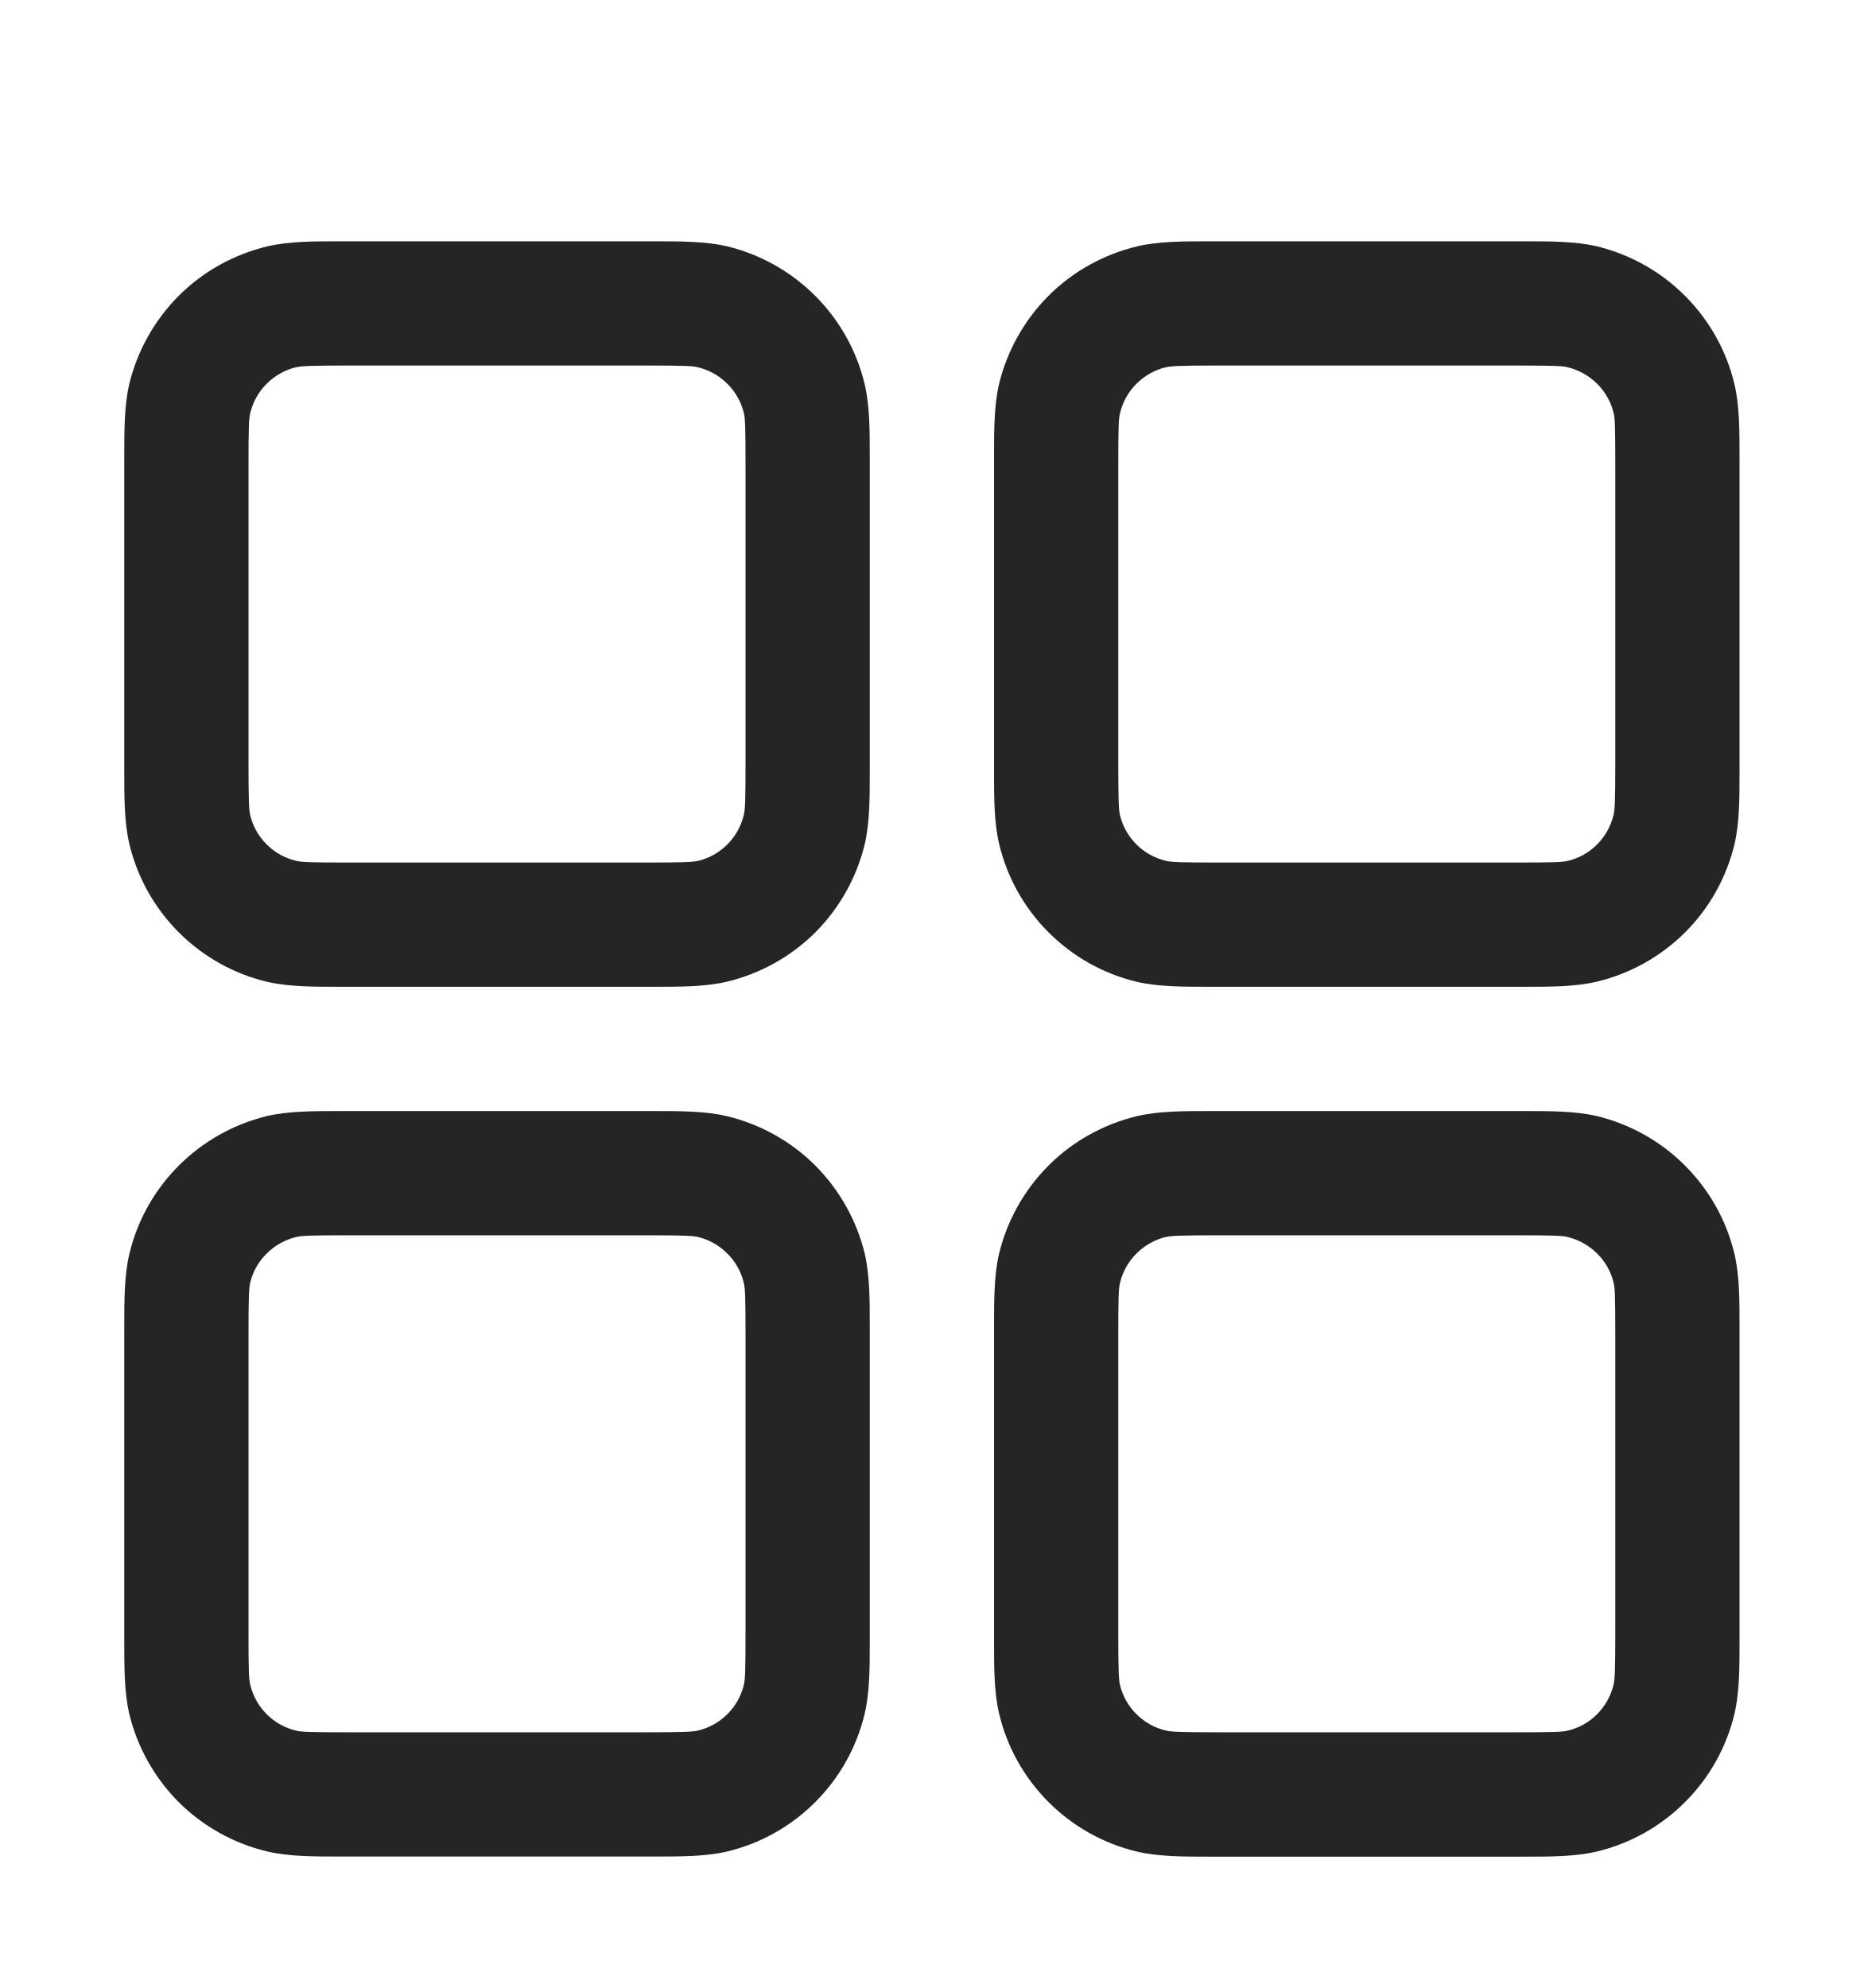
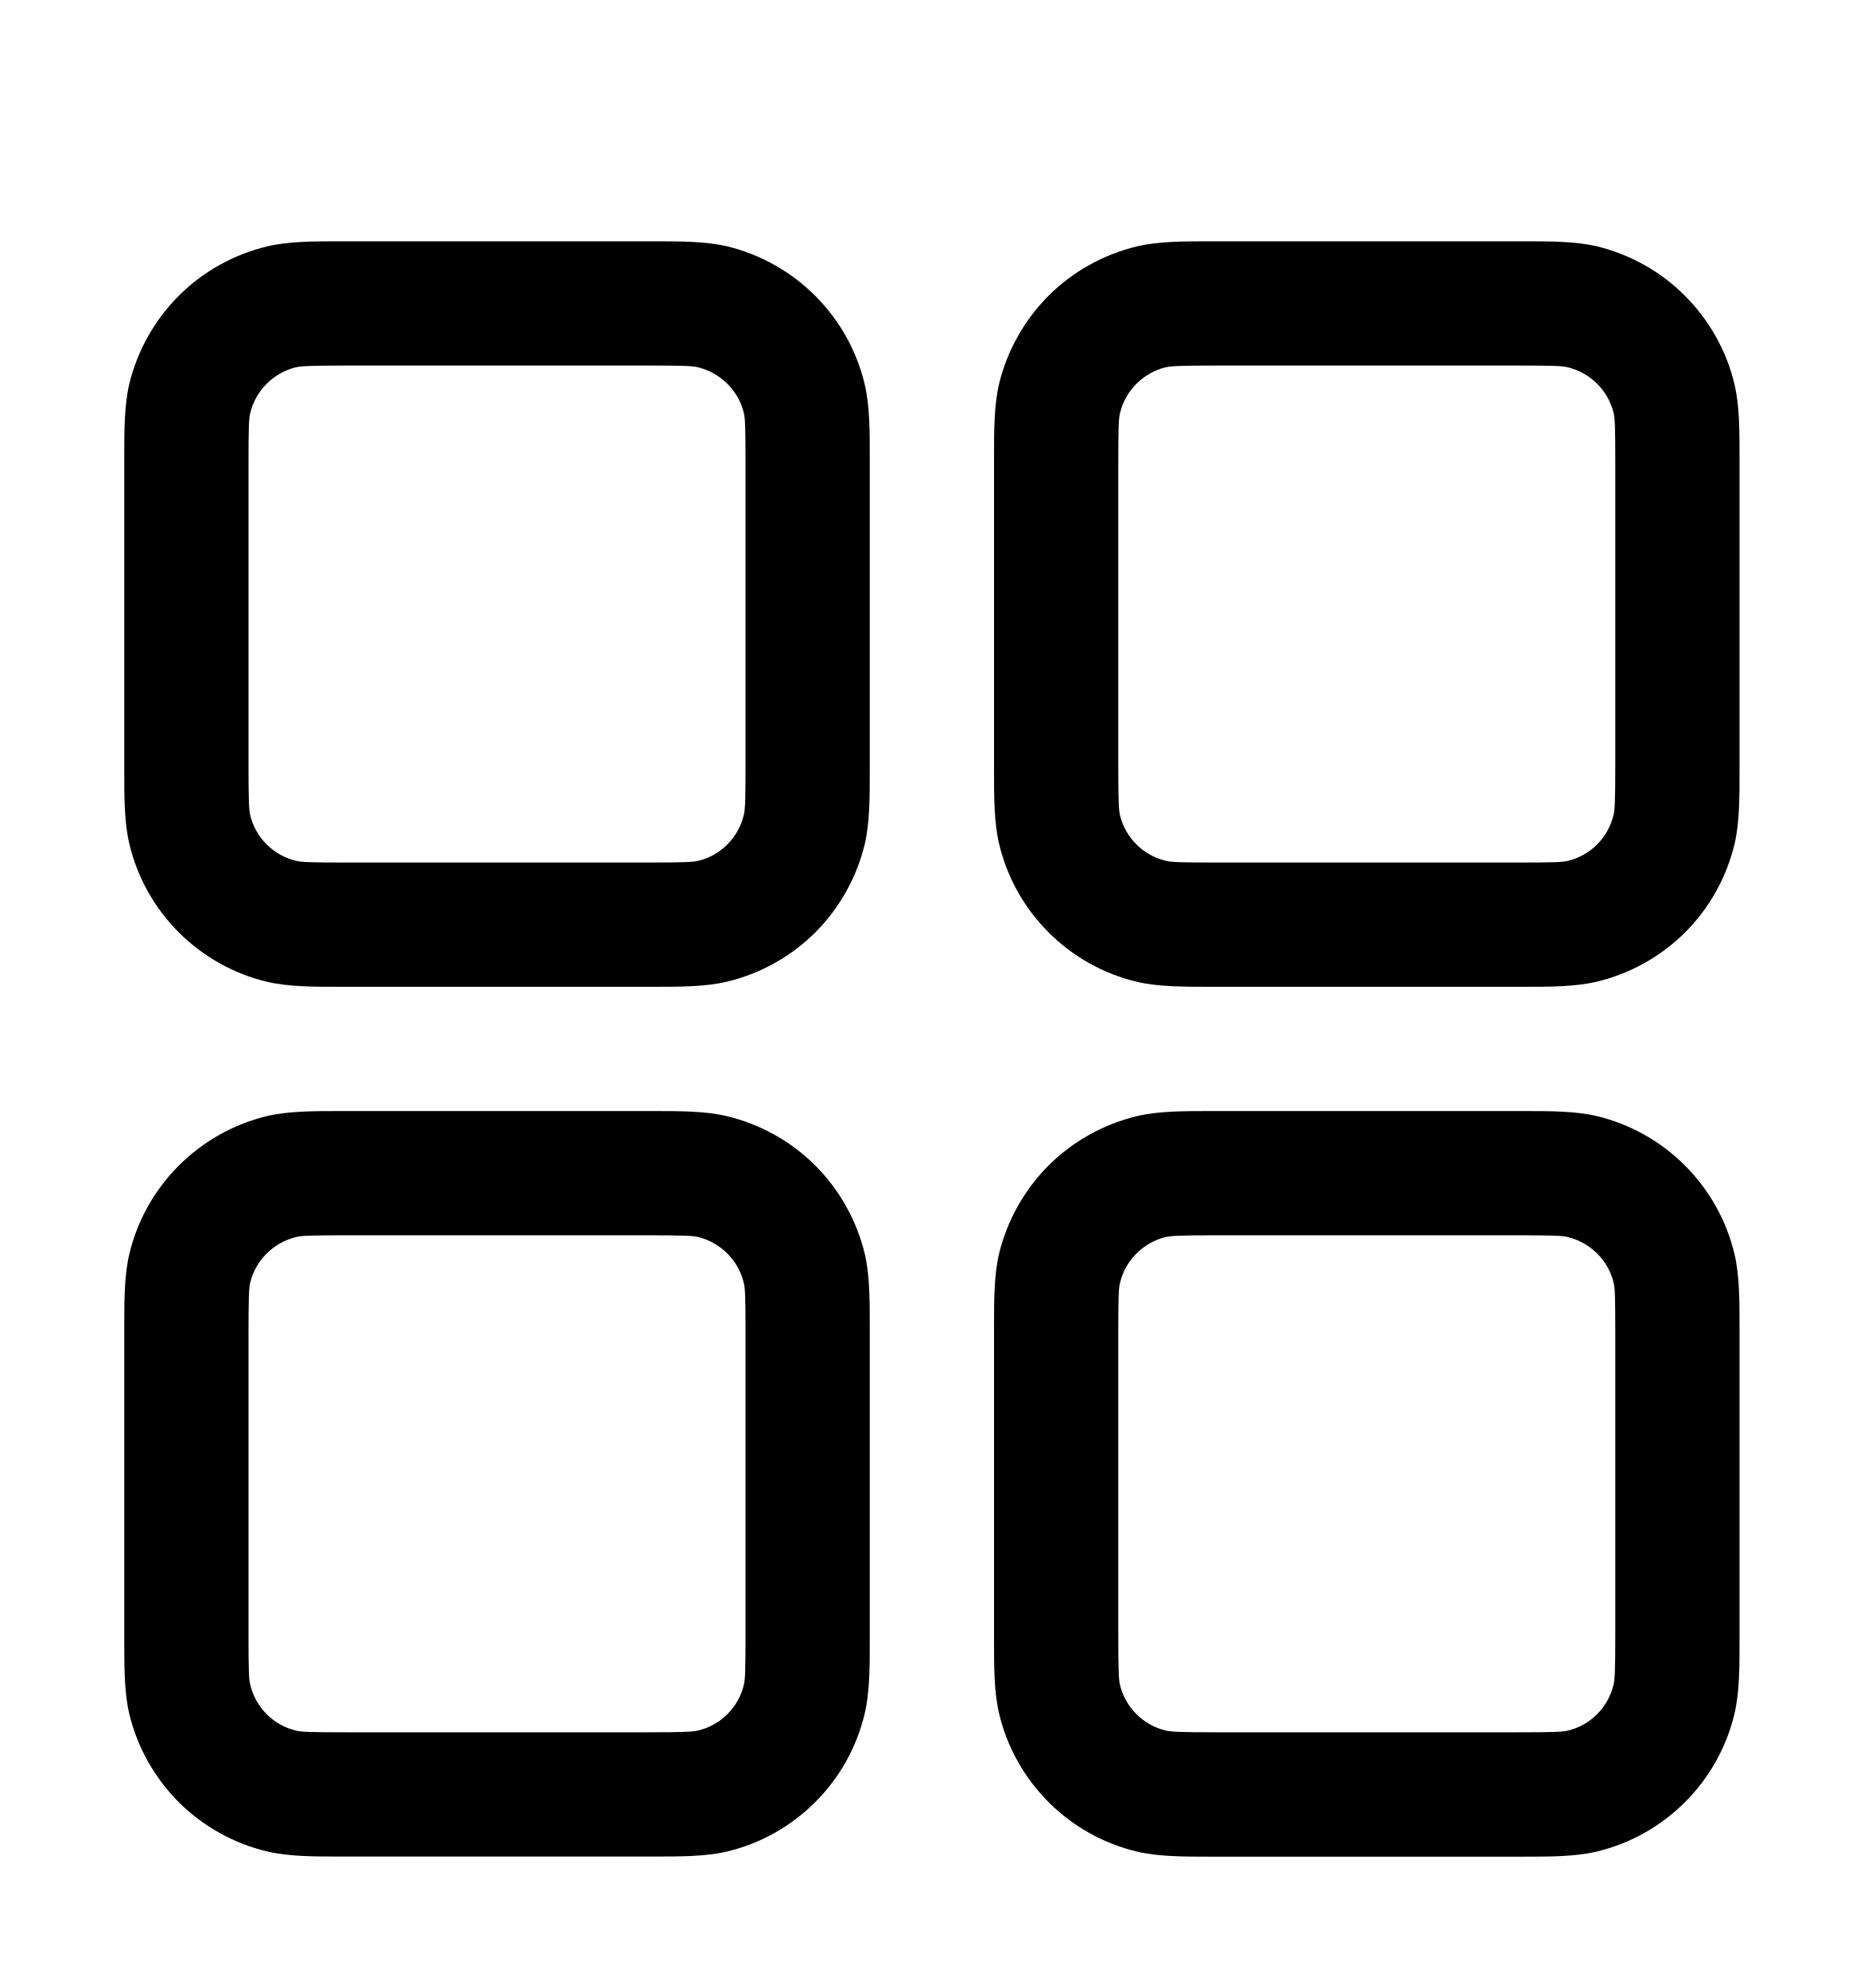
<svg xmlns="http://www.w3.org/2000/svg" width="15" height="16" viewBox="0 0 15 16" fill="none">
-   <path fill-rule="evenodd" clip-rule="evenodd" d="M2.8 1.942H2.75C2.521 1.942 2.324 1.942 2.15 1.983C1.881 2.048 1.634 2.185 1.438 2.381C1.243 2.577 1.105 2.823 1.04 3.092C1 3.266 1 3.462 1 3.692V6.192C1 6.421 1 6.618 1.041 6.792C1.105 7.062 1.243 7.308 1.439 7.504C1.635 7.7 1.881 7.838 2.15 7.902C2.324 7.942 2.52 7.942 2.75 7.942H5.25C5.479 7.942 5.676 7.942 5.85 7.901C6.119 7.837 6.366 7.699 6.562 7.504C6.757 7.308 6.895 7.062 6.96 6.792C7 6.618 7 6.422 7 6.192V3.692C7 3.463 7 3.266 6.959 3.092C6.895 2.823 6.757 2.577 6.561 2.381C6.365 2.185 6.119 2.047 5.85 1.982C5.676 1.942 5.48 1.942 5.25 1.942H2.8ZM2.383 2.956C2.426 2.946 2.493 2.942 2.8 2.942H5.2C5.508 2.942 5.574 2.945 5.617 2.956C5.707 2.978 5.789 3.024 5.854 3.089C5.92 3.154 5.966 3.237 5.987 3.326C5.997 3.368 6 3.434 6 3.742V6.142C6 6.45 5.997 6.516 5.986 6.559C5.965 6.649 5.919 6.731 5.853 6.797C5.788 6.862 5.706 6.908 5.616 6.929C5.575 6.938 5.509 6.942 5.2 6.942H2.8C2.492 6.942 2.426 6.939 2.383 6.928C2.293 6.907 2.211 6.861 2.146 6.796C2.08 6.73 2.034 6.648 2.013 6.558C2.004 6.517 2 6.451 2 6.142V3.742C2 3.434 2.003 3.368 2.014 3.325C2.035 3.236 2.081 3.153 2.147 3.088C2.212 3.023 2.294 2.977 2.384 2.955L2.383 2.956ZM9.8 1.942H9.75C9.521 1.942 9.324 1.942 9.15 1.983C8.881 2.048 8.634 2.185 8.438 2.381C8.243 2.577 8.105 2.823 8.04 3.092C8 3.266 8 3.462 8 3.692V6.192C8 6.421 8 6.618 8.041 6.792C8.105 7.062 8.243 7.308 8.439 7.504C8.635 7.7 8.881 7.838 9.15 7.902C9.324 7.942 9.52 7.942 9.75 7.942H12.25C12.479 7.942 12.676 7.942 12.85 7.901C13.119 7.837 13.366 7.699 13.562 7.504C13.758 7.308 13.895 7.062 13.96 6.792C14 6.618 14 6.422 14 6.192V3.692C14 3.463 14 3.266 13.959 3.092C13.895 2.823 13.757 2.577 13.561 2.381C13.366 2.185 13.119 2.047 12.85 1.982C12.676 1.942 12.48 1.942 12.25 1.942H9.8ZM9.383 2.956C9.426 2.946 9.493 2.942 9.8 2.942H12.2C12.508 2.942 12.574 2.945 12.617 2.956C12.707 2.978 12.789 3.024 12.854 3.089C12.92 3.154 12.966 3.237 12.987 3.326C12.997 3.368 13 3.434 13 3.742V6.142C13 6.45 12.996 6.516 12.986 6.559C12.964 6.649 12.919 6.731 12.853 6.797C12.788 6.862 12.706 6.908 12.616 6.929C12.574 6.939 12.508 6.942 12.2 6.942H9.8C9.492 6.942 9.426 6.939 9.383 6.928C9.293 6.907 9.211 6.861 9.146 6.796C9.08 6.73 9.034 6.648 9.013 6.558C9.004 6.517 9 6.451 9 6.142V3.742C9 3.434 9.003 3.368 9.014 3.325C9.035 3.236 9.081 3.153 9.147 3.088C9.212 3.023 9.294 2.977 9.384 2.955L9.383 2.956ZM2.75 8.942H5.25C5.479 8.942 5.676 8.942 5.85 8.983C6.119 9.048 6.366 9.185 6.562 9.381C6.757 9.577 6.895 9.823 6.96 10.092C7 10.266 7 10.462 7 10.692V13.192C7 13.421 7 13.618 6.959 13.792C6.895 14.062 6.757 14.308 6.561 14.504C6.365 14.7 6.119 14.838 5.85 14.902C5.676 14.942 5.48 14.942 5.25 14.942H2.75C2.521 14.942 2.324 14.942 2.15 14.901C1.881 14.837 1.634 14.699 1.438 14.504C1.243 14.308 1.105 14.062 1.04 13.792C1 13.618 1 13.422 1 13.192V10.692C1 10.463 1 10.266 1.041 10.092C1.105 9.823 1.243 9.577 1.439 9.381C1.635 9.185 1.881 9.047 2.15 8.982C2.324 8.942 2.52 8.942 2.75 8.942ZM2.8 9.942C2.492 9.942 2.426 9.945 2.383 9.956C2.293 9.978 2.211 10.024 2.146 10.089C2.08 10.154 2.034 10.236 2.013 10.326C2.004 10.367 2 10.433 2 10.742V13.142C2 13.45 2.003 13.516 2.014 13.559C2.035 13.649 2.081 13.731 2.147 13.797C2.212 13.862 2.294 13.908 2.384 13.929C2.426 13.939 2.492 13.942 2.8 13.942H5.2C5.508 13.942 5.574 13.938 5.617 13.928C5.707 13.907 5.789 13.861 5.854 13.796C5.92 13.73 5.966 13.648 5.987 13.558C5.997 13.516 6 13.45 6 13.142V10.742C6 10.434 5.997 10.368 5.986 10.325C5.965 10.236 5.919 10.153 5.853 10.088C5.788 10.023 5.706 9.977 5.616 9.955C5.575 9.946 5.509 9.942 5.2 9.942H2.8ZM9.8 8.942H9.75C9.521 8.942 9.324 8.942 9.15 8.983C8.881 9.048 8.634 9.185 8.438 9.381C8.243 9.577 8.105 9.823 8.04 10.092C8 10.266 8 10.462 8 10.692V13.192C8 13.421 8 13.618 8.041 13.792C8.105 14.062 8.243 14.308 8.439 14.504C8.635 14.7 8.881 14.838 9.15 14.902C9.324 14.943 9.521 14.943 9.75 14.943H12.25C12.479 14.943 12.676 14.943 12.85 14.902C13.119 14.838 13.365 14.7 13.561 14.504C13.757 14.309 13.895 14.062 13.959 13.793C14 13.619 14 13.422 14 13.193V10.692C14 10.463 14 10.266 13.959 10.092C13.895 9.823 13.757 9.577 13.561 9.381C13.366 9.185 13.119 9.047 12.85 8.982C12.676 8.942 12.48 8.942 12.25 8.942H9.8ZM9.383 9.956C9.426 9.946 9.493 9.942 9.8 9.942H12.2C12.508 9.942 12.574 9.945 12.617 9.956C12.707 9.978 12.789 10.024 12.854 10.089C12.92 10.154 12.966 10.236 12.987 10.326C12.997 10.368 13 10.434 13 10.742V13.142C13 13.45 12.996 13.516 12.986 13.559C12.964 13.649 12.919 13.731 12.853 13.797C12.788 13.862 12.706 13.908 12.616 13.929C12.574 13.939 12.508 13.942 12.2 13.942H9.8C9.492 13.942 9.426 13.938 9.383 13.928C9.293 13.907 9.211 13.861 9.146 13.796C9.08 13.73 9.034 13.648 9.013 13.558C9.004 13.517 9 13.451 9 13.142V10.742C9 10.434 9.003 10.368 9.014 10.325C9.035 10.236 9.081 10.153 9.147 10.088C9.212 10.023 9.294 9.977 9.384 9.955L9.383 9.956Z" fill="#252525" />
+   <path fill-rule="evenodd" clip-rule="evenodd" d="M2.8 1.942H2.75C2.521 1.942 2.324 1.942 2.15 1.983C1.881 2.048 1.634 2.185 1.438 2.381C1.243 2.577 1.105 2.823 1.04 3.092C1 3.266 1 3.462 1 3.692V6.192C1 6.421 1 6.618 1.041 6.792C1.105 7.062 1.243 7.308 1.439 7.504C1.635 7.7 1.881 7.838 2.15 7.902C2.324 7.942 2.52 7.942 2.75 7.942H5.25C5.479 7.942 5.676 7.942 5.85 7.901C6.119 7.837 6.366 7.699 6.562 7.504C6.757 7.308 6.895 7.062 6.96 6.792C7 6.618 7 6.422 7 6.192V3.692C7 3.463 7 3.266 6.959 3.092C6.895 2.823 6.757 2.577 6.561 2.381C6.365 2.185 6.119 2.047 5.85 1.982C5.676 1.942 5.48 1.942 5.25 1.942H2.8ZM2.383 2.956C2.426 2.946 2.493 2.942 2.8 2.942H5.2C5.508 2.942 5.574 2.945 5.617 2.956C5.707 2.978 5.789 3.024 5.854 3.089C5.92 3.154 5.966 3.237 5.987 3.326C5.997 3.368 6 3.434 6 3.742V6.142C6 6.45 5.997 6.516 5.986 6.559C5.965 6.649 5.919 6.731 5.853 6.797C5.788 6.862 5.706 6.908 5.616 6.929C5.575 6.938 5.509 6.942 5.2 6.942H2.8C2.492 6.942 2.426 6.939 2.383 6.928C2.293 6.907 2.211 6.861 2.146 6.796C2.08 6.73 2.034 6.648 2.013 6.558C2.004 6.517 2 6.451 2 6.142V3.742C2 3.434 2.003 3.368 2.014 3.325C2.035 3.236 2.081 3.153 2.147 3.088C2.212 3.023 2.294 2.977 2.384 2.955L2.383 2.956ZM9.8 1.942H9.75C9.521 1.942 9.324 1.942 9.15 1.983C8.881 2.048 8.634 2.185 8.438 2.381C8.243 2.577 8.105 2.823 8.04 3.092C8 3.266 8 3.462 8 3.692V6.192C8 6.421 8 6.618 8.041 6.792C8.105 7.062 8.243 7.308 8.439 7.504C8.635 7.7 8.881 7.838 9.15 7.902C9.324 7.942 9.52 7.942 9.75 7.942H12.25C12.479 7.942 12.676 7.942 12.85 7.901C13.119 7.837 13.366 7.699 13.562 7.504C13.758 7.308 13.895 7.062 13.96 6.792C14 6.618 14 6.422 14 6.192V3.692C14 3.463 14 3.266 13.959 3.092C13.895 2.823 13.757 2.577 13.561 2.381C13.366 2.185 13.119 2.047 12.85 1.982C12.676 1.942 12.48 1.942 12.25 1.942H9.8ZM9.383 2.956C9.426 2.946 9.493 2.942 9.8 2.942H12.2C12.508 2.942 12.574 2.945 12.617 2.956C12.707 2.978 12.789 3.024 12.854 3.089C12.92 3.154 12.966 3.237 12.987 3.326C12.997 3.368 13 3.434 13 3.742V6.142C13 6.45 12.996 6.516 12.986 6.559C12.964 6.649 12.919 6.731 12.853 6.797C12.788 6.862 12.706 6.908 12.616 6.929C12.574 6.939 12.508 6.942 12.2 6.942H9.8C9.492 6.942 9.426 6.939 9.383 6.928C9.293 6.907 9.211 6.861 9.146 6.796C9.08 6.73 9.034 6.648 9.013 6.558C9.004 6.517 9 6.451 9 6.142V3.742C9 3.434 9.003 3.368 9.014 3.325C9.035 3.236 9.081 3.153 9.147 3.088C9.212 3.023 9.294 2.977 9.384 2.955L9.383 2.956ZM2.75 8.942H5.25C5.479 8.942 5.676 8.942 5.85 8.983C6.119 9.048 6.366 9.185 6.562 9.381C6.757 9.577 6.895 9.823 6.96 10.092C7 10.266 7 10.462 7 10.692V13.192C7 13.421 7 13.618 6.959 13.792C6.895 14.062 6.757 14.308 6.561 14.504C6.365 14.7 6.119 14.838 5.85 14.902C5.676 14.942 5.48 14.942 5.25 14.942H2.75C2.521 14.942 2.324 14.942 2.15 14.901C1.881 14.837 1.634 14.699 1.438 14.504C1.243 14.308 1.105 14.062 1.04 13.792C1 13.618 1 13.422 1 13.192V10.692C1 10.463 1 10.266 1.041 10.092C1.105 9.823 1.243 9.577 1.439 9.381C1.635 9.185 1.881 9.047 2.15 8.982C2.324 8.942 2.52 8.942 2.75 8.942ZM2.8 9.942C2.492 9.942 2.426 9.945 2.383 9.956C2.293 9.978 2.211 10.024 2.146 10.089C2.08 10.154 2.034 10.236 2.013 10.326C2.004 10.367 2 10.433 2 10.742V13.142C2 13.45 2.003 13.516 2.014 13.559C2.035 13.649 2.081 13.731 2.147 13.797C2.212 13.862 2.294 13.908 2.384 13.929C2.426 13.939 2.492 13.942 2.8 13.942H5.2C5.508 13.942 5.574 13.938 5.617 13.928C5.707 13.907 5.789 13.861 5.854 13.796C5.92 13.73 5.966 13.648 5.987 13.558C5.997 13.516 6 13.45 6 13.142V10.742C6 10.434 5.997 10.368 5.986 10.325C5.965 10.236 5.919 10.153 5.853 10.088C5.788 10.023 5.706 9.977 5.616 9.955C5.575 9.946 5.509 9.942 5.2 9.942H2.8ZM9.8 8.942H9.75C9.521 8.942 9.324 8.942 9.15 8.983C8.881 9.048 8.634 9.185 8.438 9.381C8.243 9.577 8.105 9.823 8.04 10.092C8 10.266 8 10.462 8 10.692V13.192C8 13.421 8 13.618 8.041 13.792C8.105 14.062 8.243 14.308 8.439 14.504C8.635 14.7 8.881 14.838 9.15 14.902C9.324 14.943 9.521 14.943 9.75 14.943H12.25C12.479 14.943 12.676 14.943 12.85 14.902C13.119 14.838 13.365 14.7 13.561 14.504C13.757 14.309 13.895 14.062 13.959 13.793C14 13.619 14 13.422 14 13.193V10.692C14 10.463 14 10.266 13.959 10.092C13.895 9.823 13.757 9.577 13.561 9.381C13.366 9.185 13.119 9.047 12.85 8.982C12.676 8.942 12.48 8.942 12.25 8.942H9.8ZM9.383 9.956C9.426 9.946 9.493 9.942 9.8 9.942H12.2C12.508 9.942 12.574 9.945 12.617 9.956C12.707 9.978 12.789 10.024 12.854 10.089C12.92 10.154 12.966 10.236 12.987 10.326C12.997 10.368 13 10.434 13 10.742V13.142C13 13.45 12.996 13.516 12.986 13.559C12.964 13.649 12.919 13.731 12.853 13.797C12.788 13.862 12.706 13.908 12.616 13.929C12.574 13.939 12.508 13.942 12.2 13.942H9.8C9.492 13.942 9.426 13.938 9.383 13.928C9.293 13.907 9.211 13.861 9.146 13.796C9.08 13.73 9.034 13.648 9.013 13.558C9.004 13.517 9 13.451 9 13.142V10.742C9 10.434 9.003 10.368 9.014 10.325C9.035 10.236 9.081 10.153 9.147 10.088C9.212 10.023 9.294 9.977 9.384 9.955L9.383 9.956Z" fill="currentColor" />
</svg>
